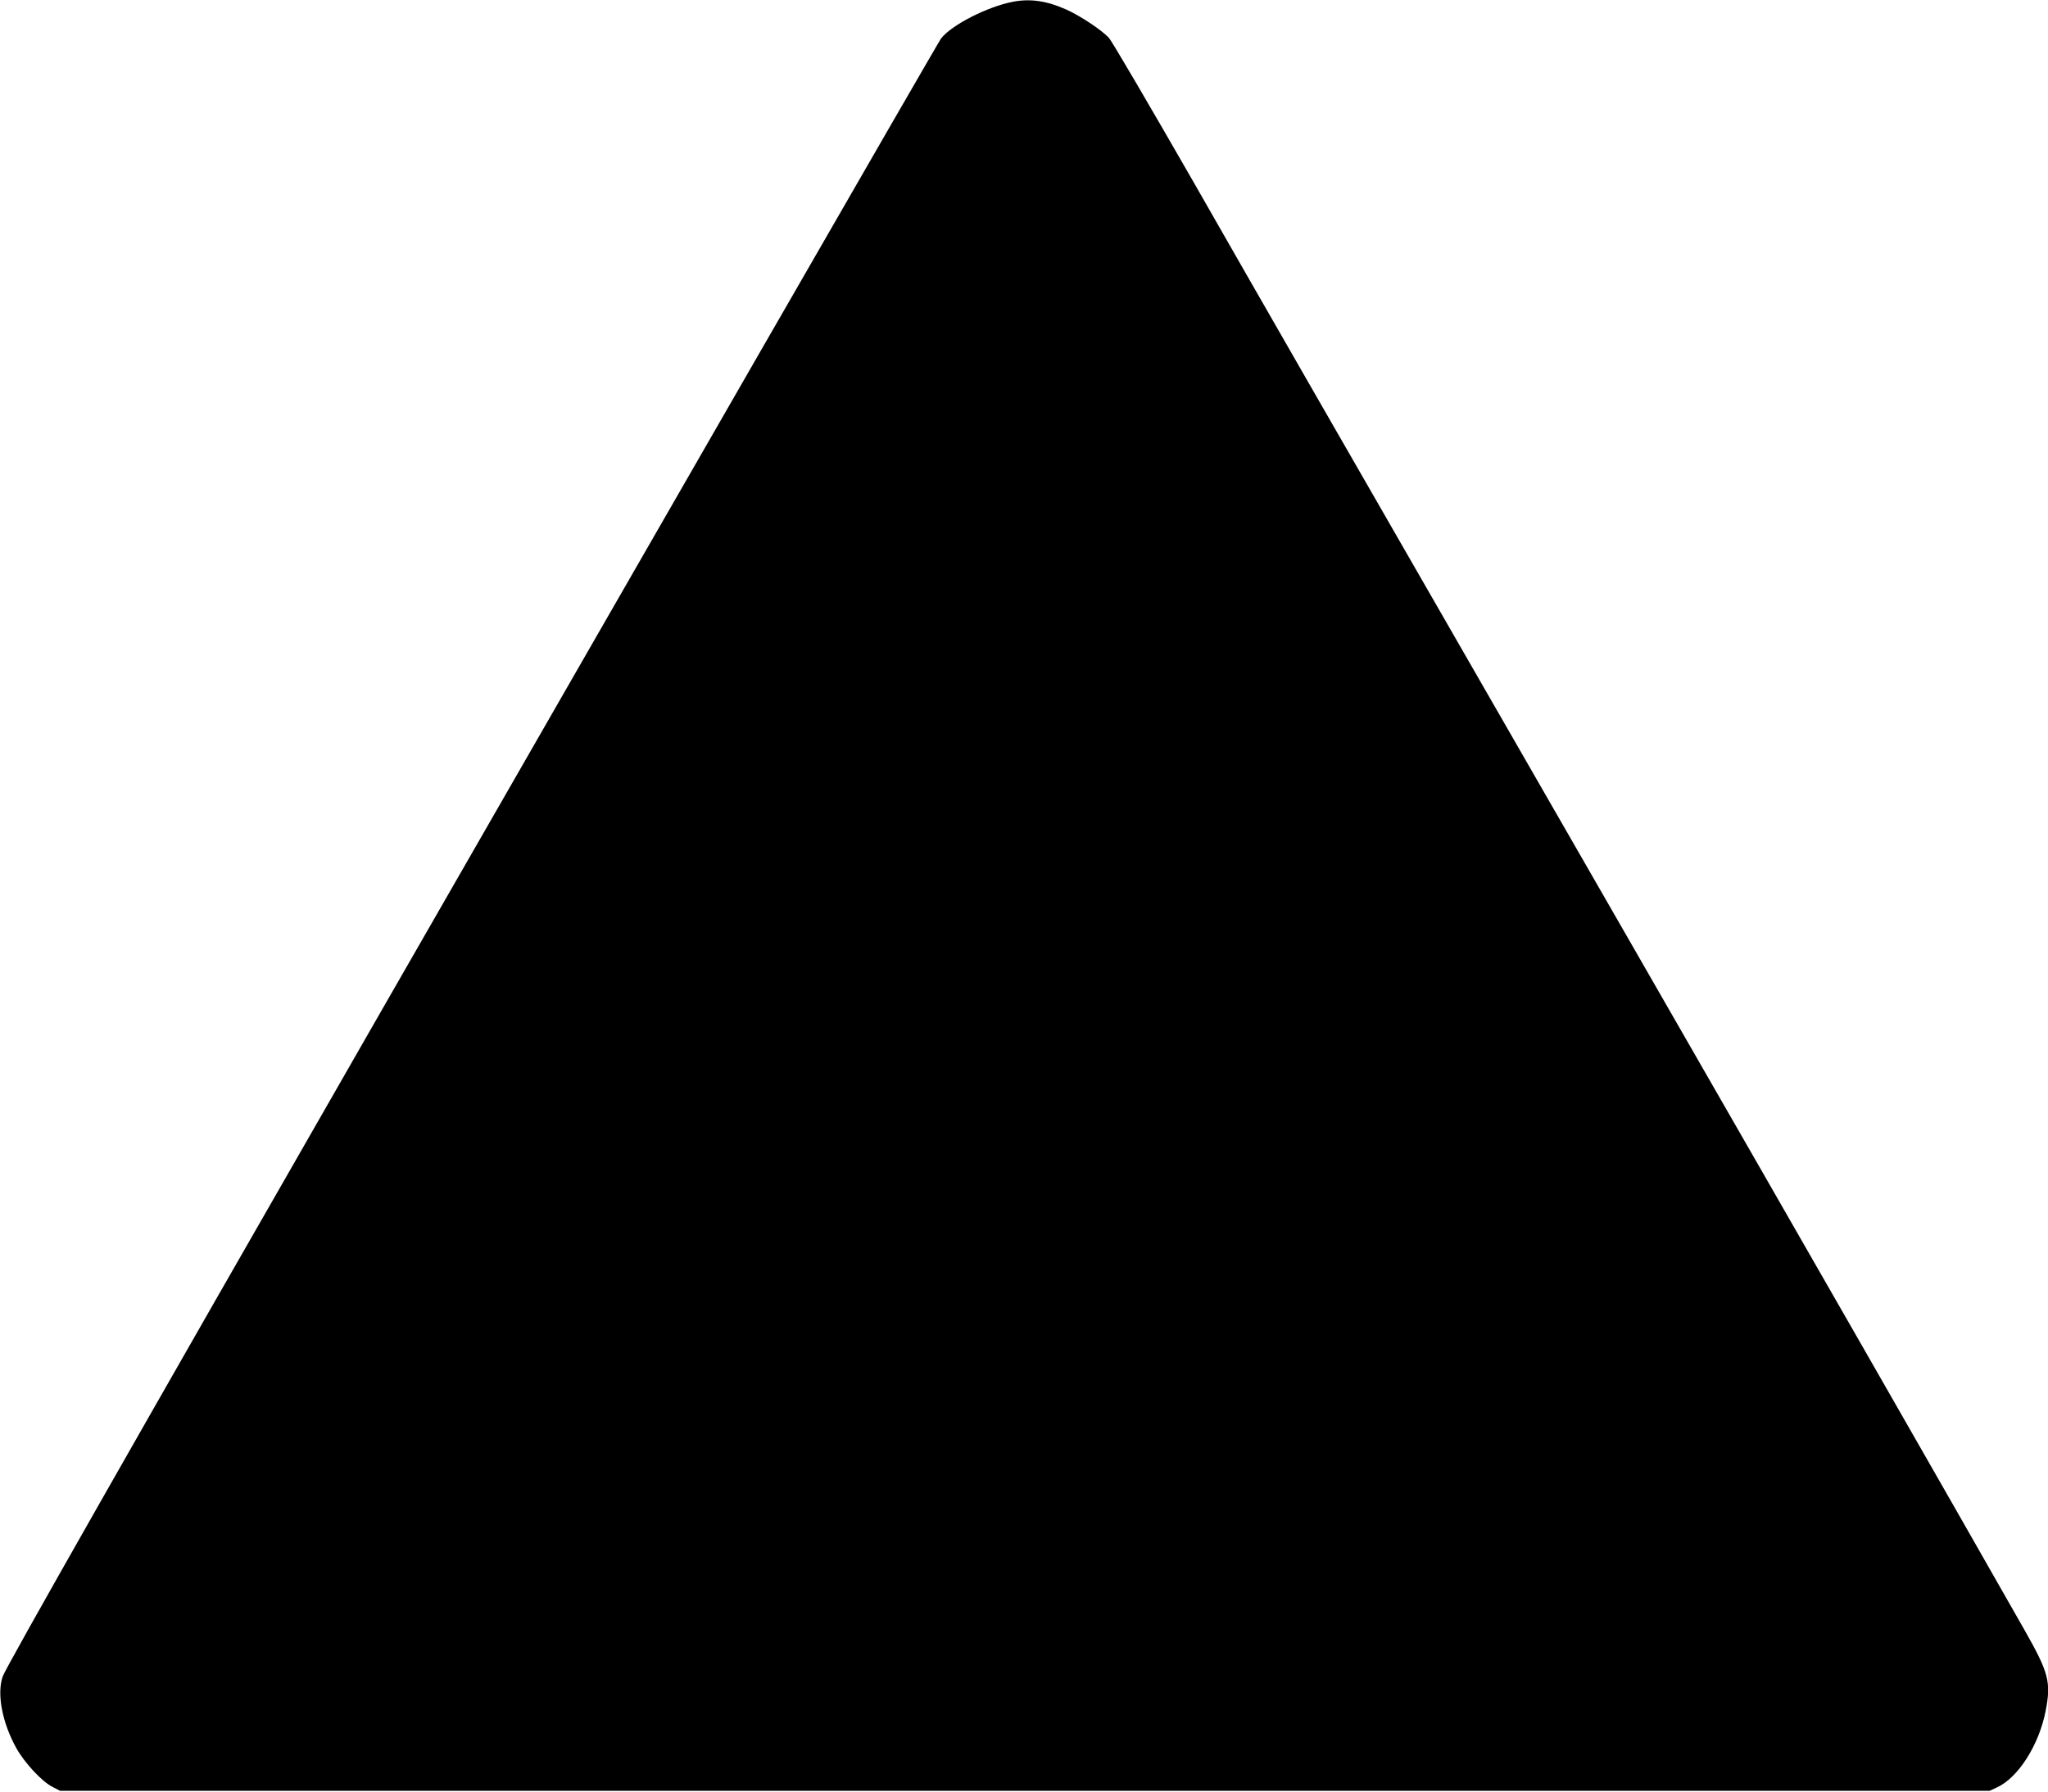
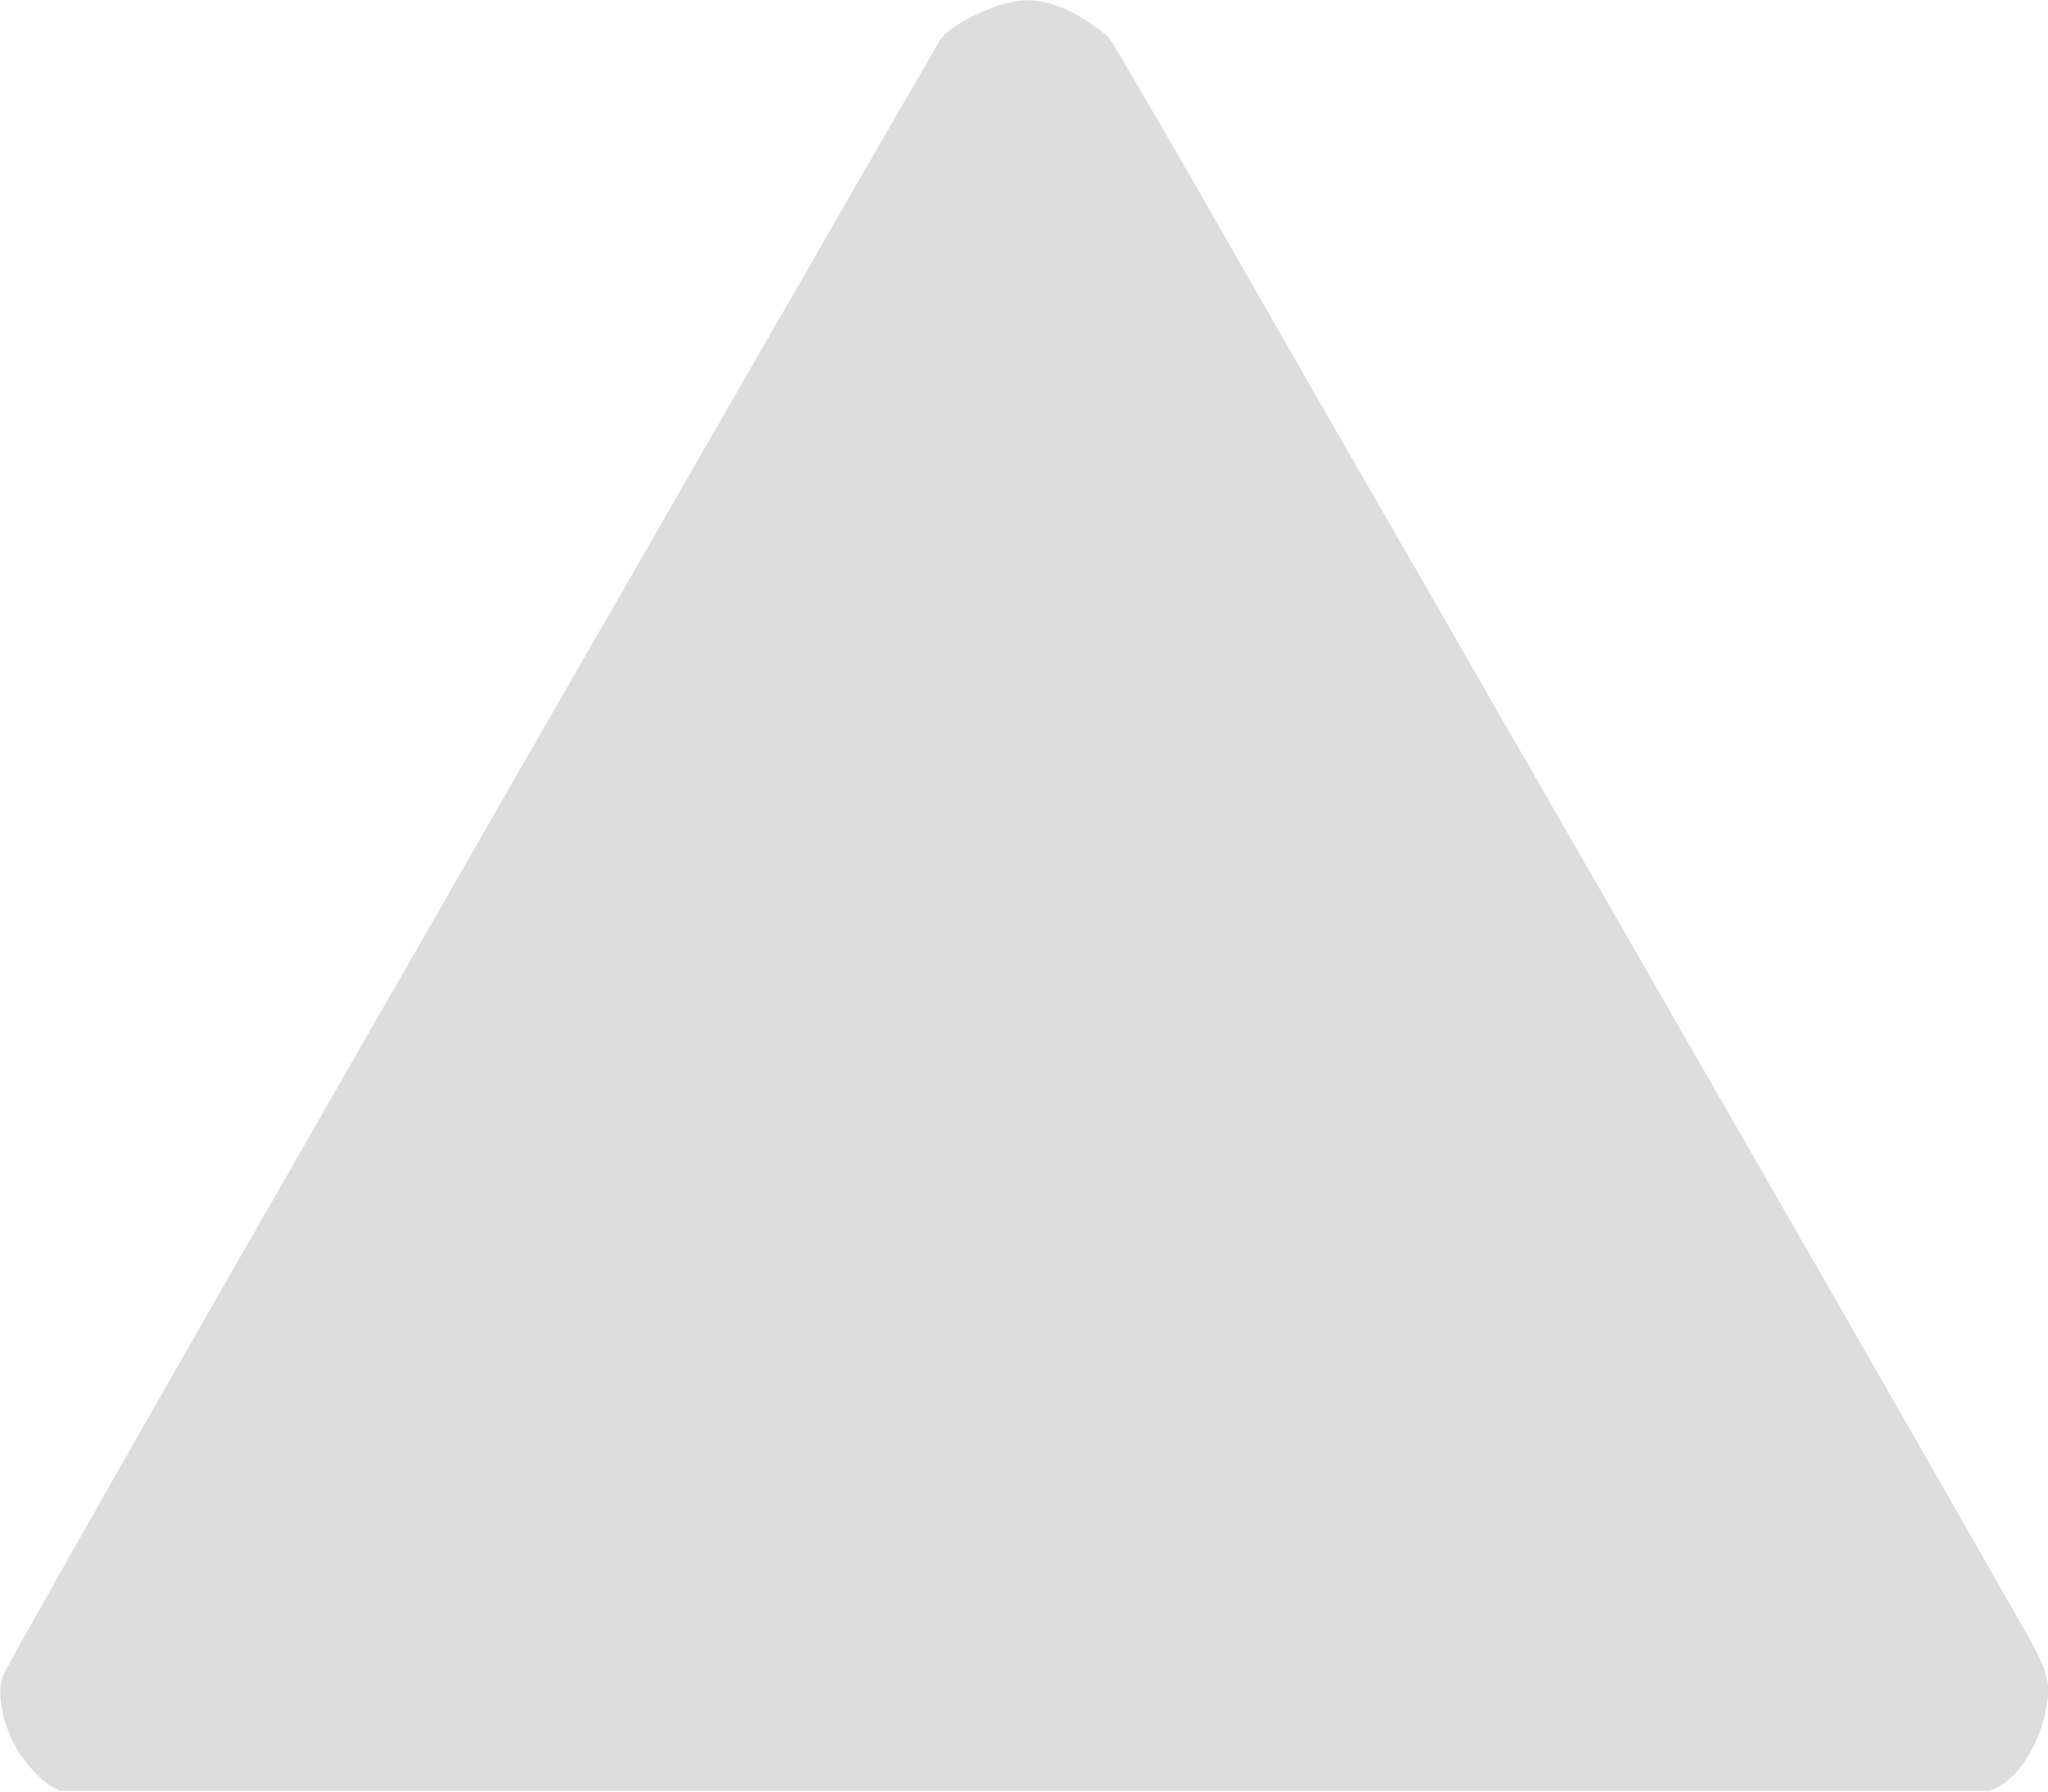
<svg xmlns="http://www.w3.org/2000/svg" version="1.0" width="1280pt" height="1120pt" viewBox="0 0 1280 1120" preserveAspectRatio="xMidYMid meet">
-   <g transform="translate(0,1120) scale(0.1,-0.1)" fill="#000000" stroke="none">
+   <g transform="translate(0,1120) scale(0.1,-0.1)" fill="#dddddd" stroke="none">
    <path d="M6331 11189 c-161 -31 -383 -145 -449 -229 -20 -26 -1800 -3120 -3502 -6085 -1556 -2712 -2343 -4097 -2363 -4155 -38 -110 -3 -290 86 -450 52 -92 159 -207 224 -240 l48 -25 6030 0 6030 0 46 21 c134 62 264 267 305 482 34 177 18 236 -131 499 -475 836 -1418 2481 -2477 4323 -2126 3696 -2221 3862 -2723 4740 -270 470 -505 872 -524 893 -44 48 -177 137 -266 177 -123 55 -226 70 -334 49z" />
  </g>
</svg>
